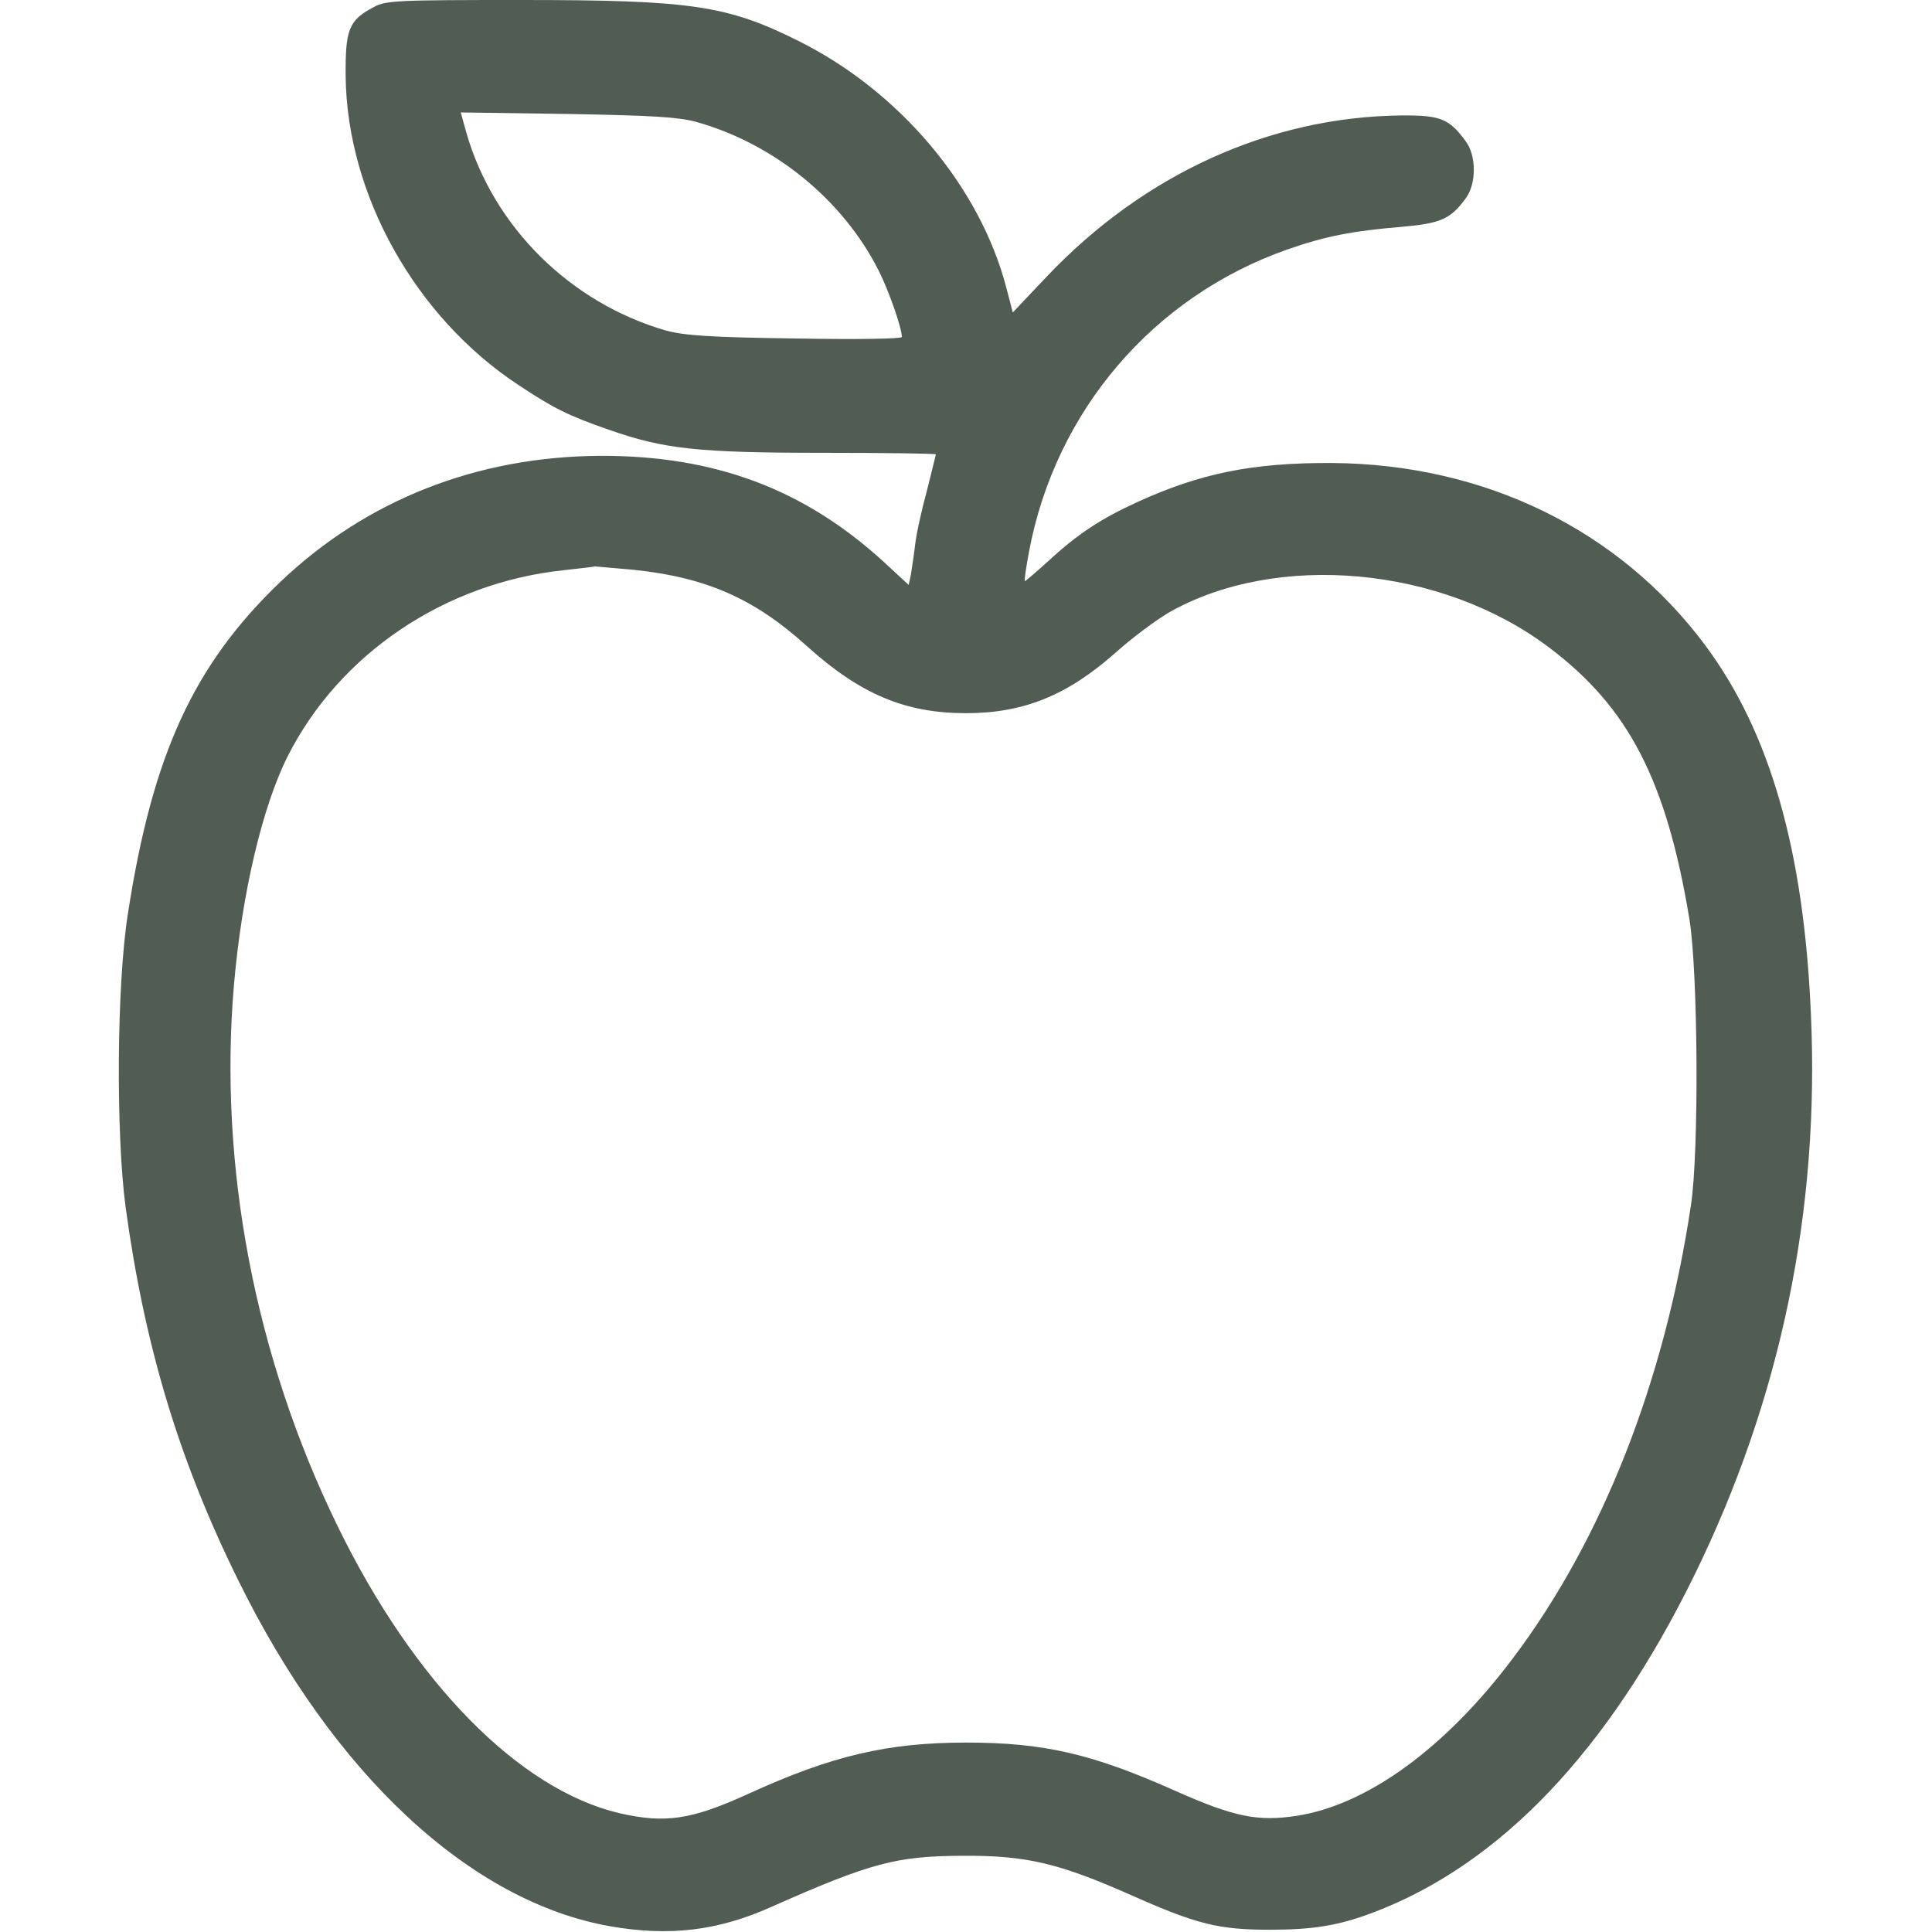
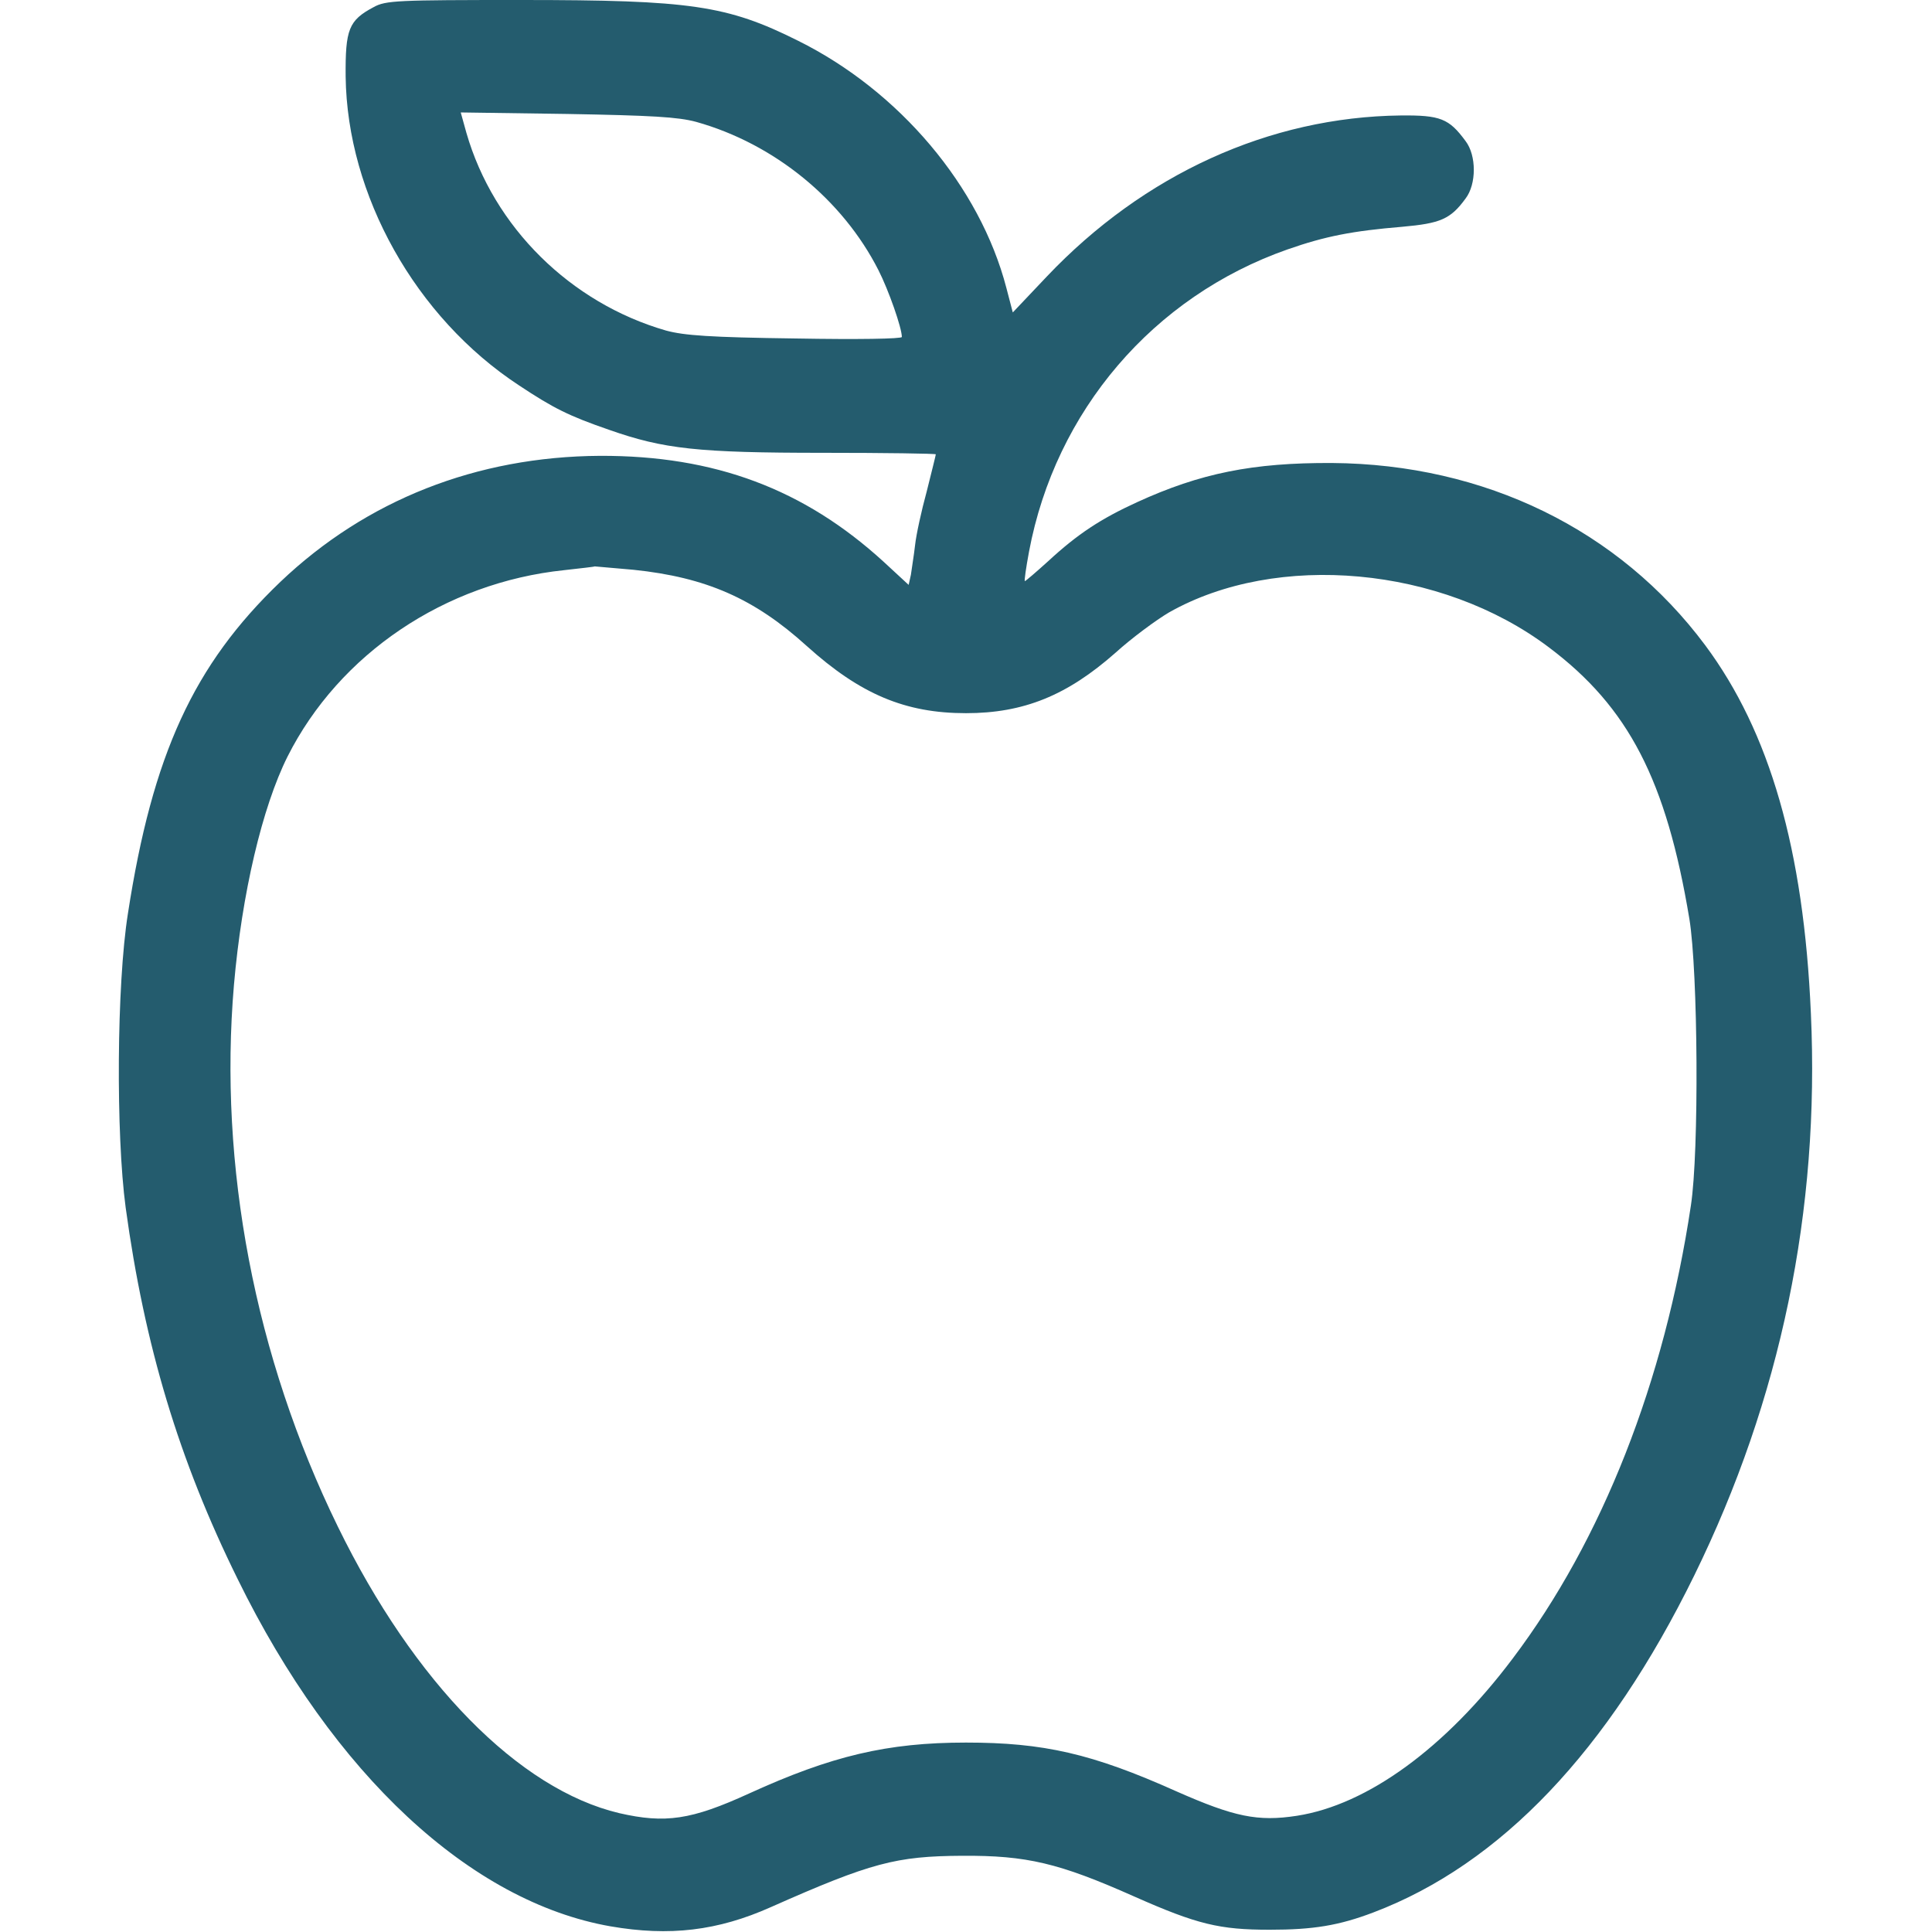
<svg xmlns="http://www.w3.org/2000/svg" version="1.0" width="512pt" height="512pt" viewBox="0 0 512 512" preserveAspectRatio="xMidYMid meet">
-   <g transform="translate(0,512) scale(0.1,-0.1)" fill="#515d53" stroke="none">
+   <g transform="translate(0,512) scale(0.1,-0.1)" fill="#245C6E" stroke="none">
    <path d="M990 5101 c-66 -35 -75 -59 -74 -184 4 -314 185 -638 459 -818 92 -61 132 -81 239 -118 145 -51 235 -61 569 -61 163 0 297 -2 297 -4 0 -2 -11 -46 -24 -98 -14 -51 -28 -115 -31 -143 -3 -27 -9 -62 -11 -78 l-6 -27 -66 61 c-211 193 -448 282 -752 281 -327 -2 -619 -117 -847 -334 -230 -220 -339 -458 -404 -879 -30 -189 -32 -585 -6 -779 50 -366 141 -669 297 -985 254 -518 617 -855 988 -920 156 -27 284 -12 425 51 266 118 332 135 507 136 171 1 256 -19 456 -108 167 -74 226 -88 359 -88 115 0 183 11 275 46 337 128 622 428 850 893 229 467 333 967 309 1490 -19 434 -109 745 -280 975 -228 306 -584 480 -989 483 -210 1 -349 -27 -517 -104 -96 -44 -157 -84 -235 -156 -32 -29 -60 -53 -62 -53 -2 0 3 35 11 78 70 373 329 676 685 801 100 35 172 49 304 60 101 9 128 20 168 75 29 38 29 114 0 152 -44 60 -67 69 -172 68 -348 -4 -681 -156 -938 -427 l-90 -95 -17 65 c-70 269 -284 522 -552 655 -188 94 -285 108 -734 108 -328 0 -359 -1 -391 -19z m855 -304 c207 -58 388 -206 483 -393 27 -53 62 -153 62 -177 0 -5 -116 -7 -282 -4 -227 3 -295 8 -343 21 -253 73 -457 274 -529 524 l-15 54 282 -4 c224 -4 294 -8 342 -21z m-166 -1187 c192 -20 320 -76 459 -202 142 -128 261 -178 422 -178 153 0 268 47 396 160 43 39 108 87 142 107 286 162 722 122 1006 -92 212 -159 312 -353 373 -720 23 -140 26 -618 4 -760 -70 -467 -235 -886 -472 -1200 -178 -237 -385 -388 -572 -417 -104 -16 -166 -3 -320 65 -223 100 -352 129 -557 129 -208 0 -356 -35 -575 -135 -153 -70 -222 -80 -344 -52 -266 63 -544 346 -746 760 -220 450 -316 956 -275 1435 21 242 75 471 142 605 137 272 417 461 733 494 44 5 81 9 81 10 1 0 47 -4 103 -9z" />
  </g>
</svg>
